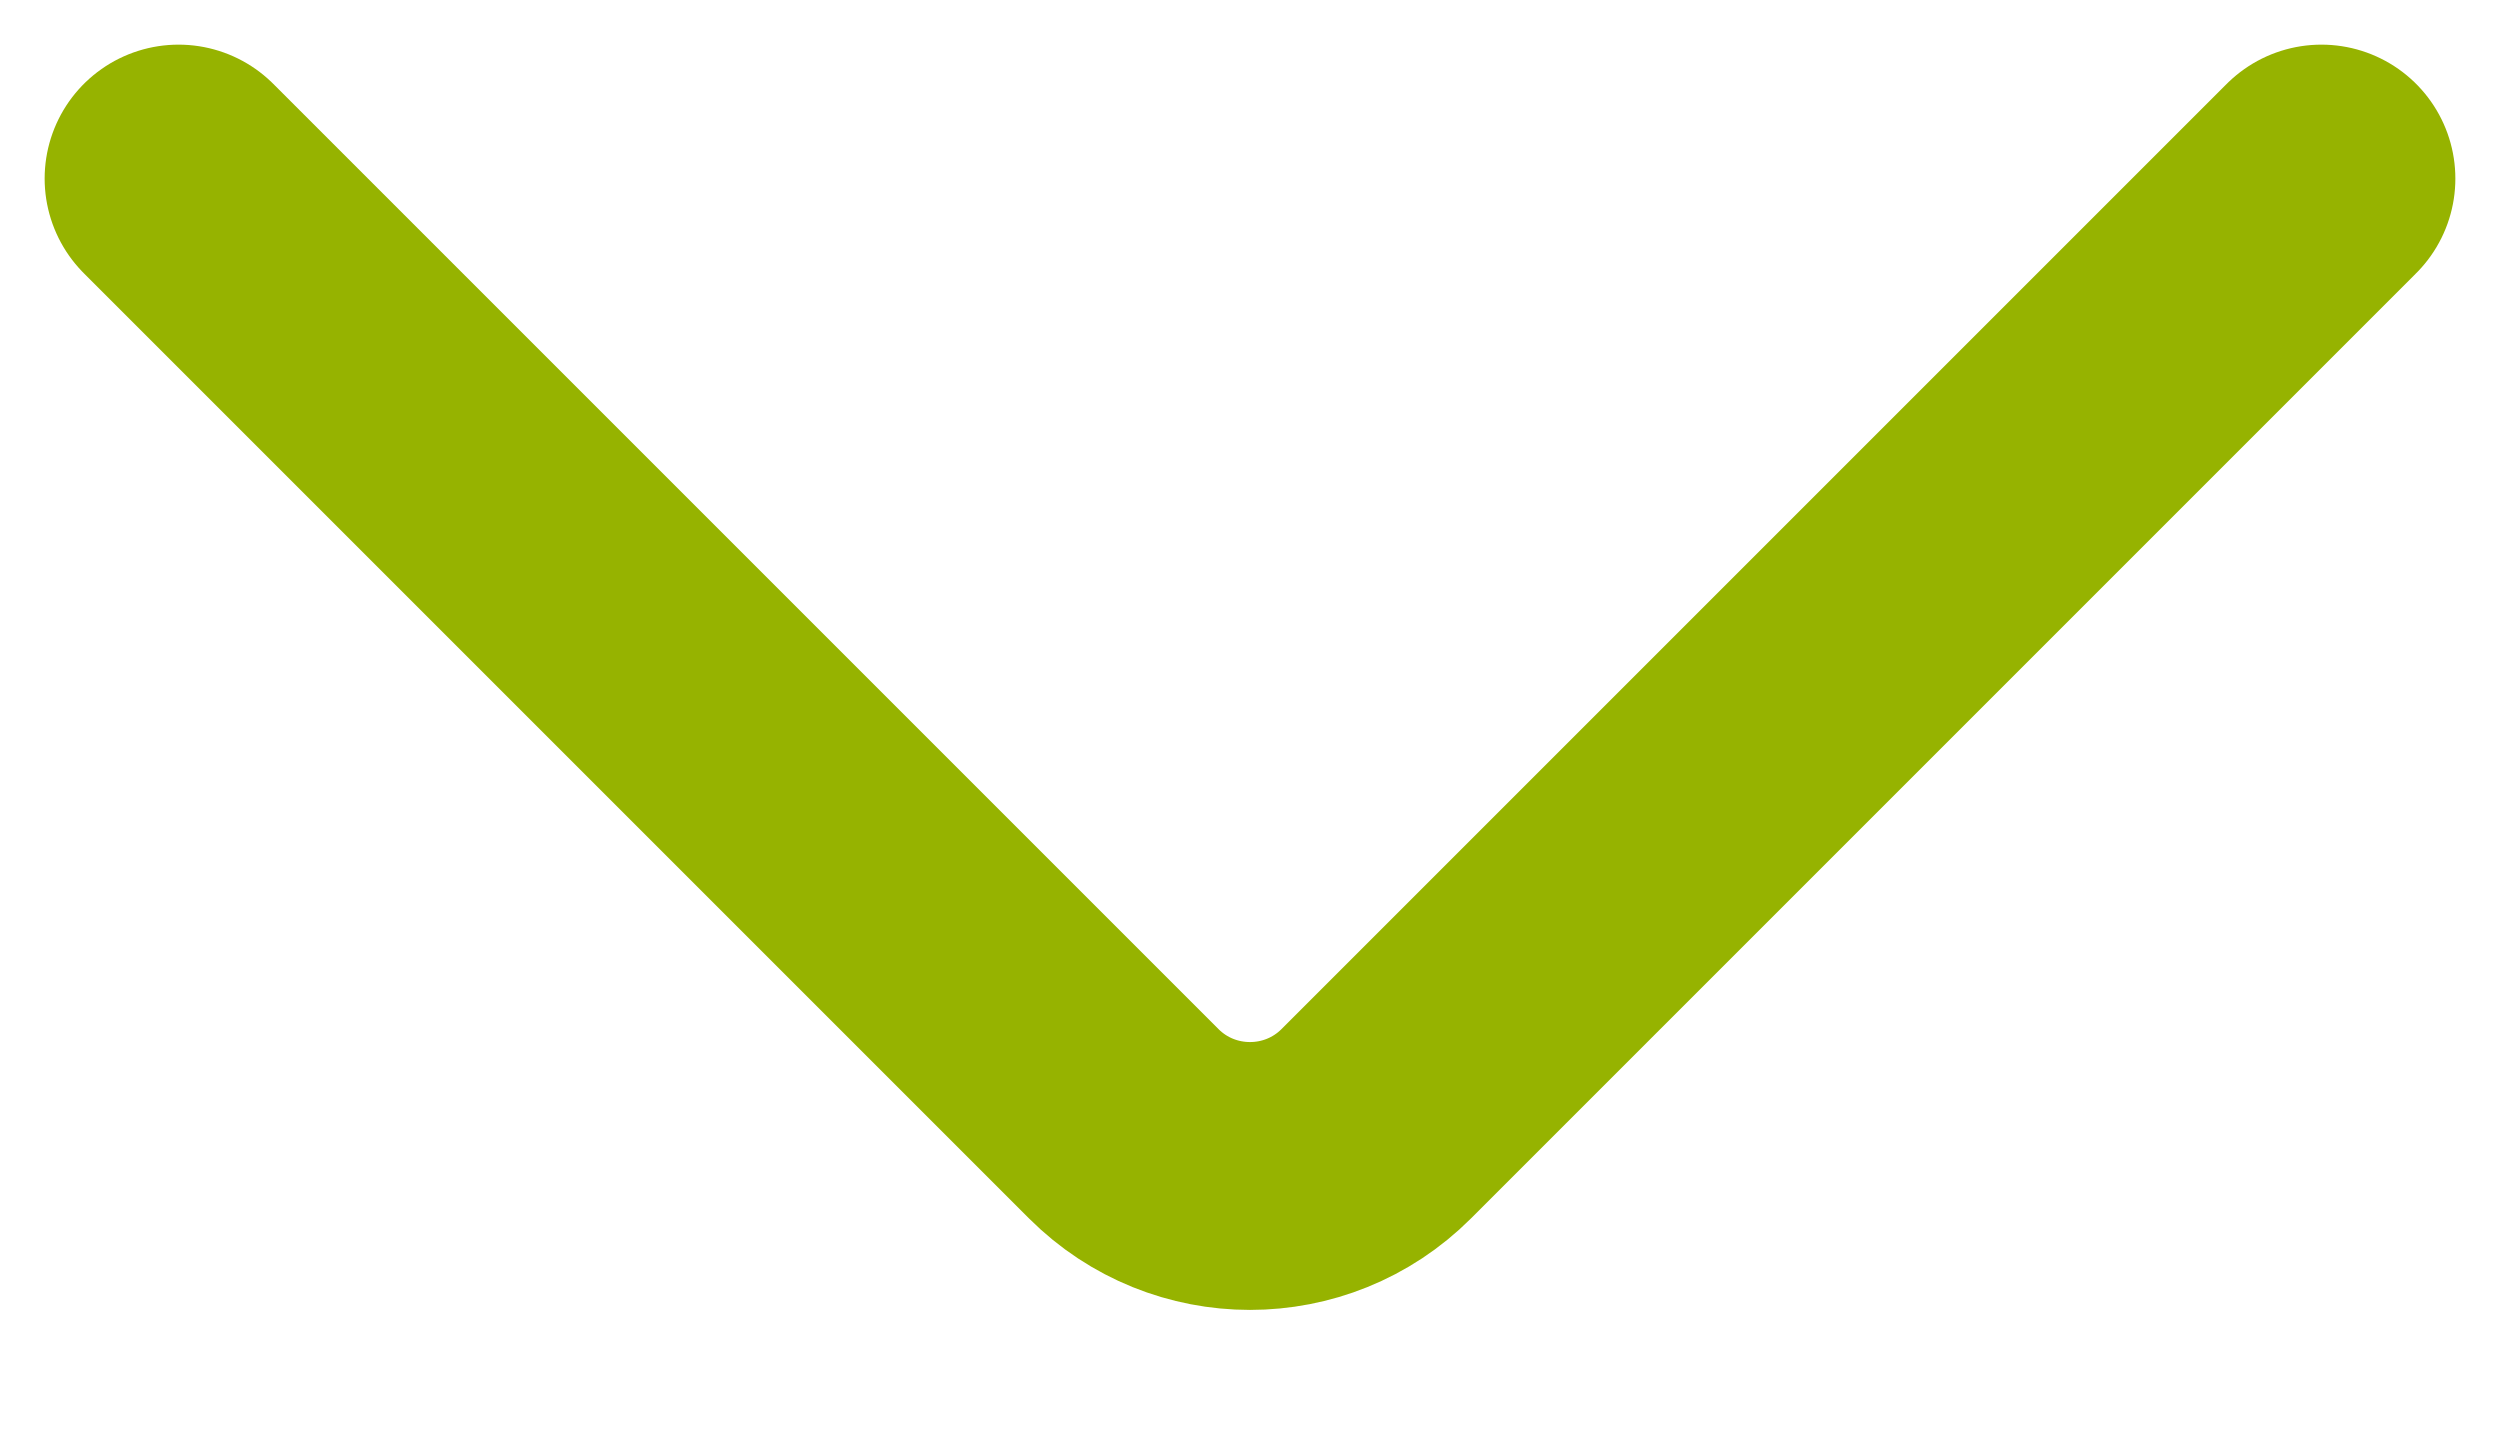
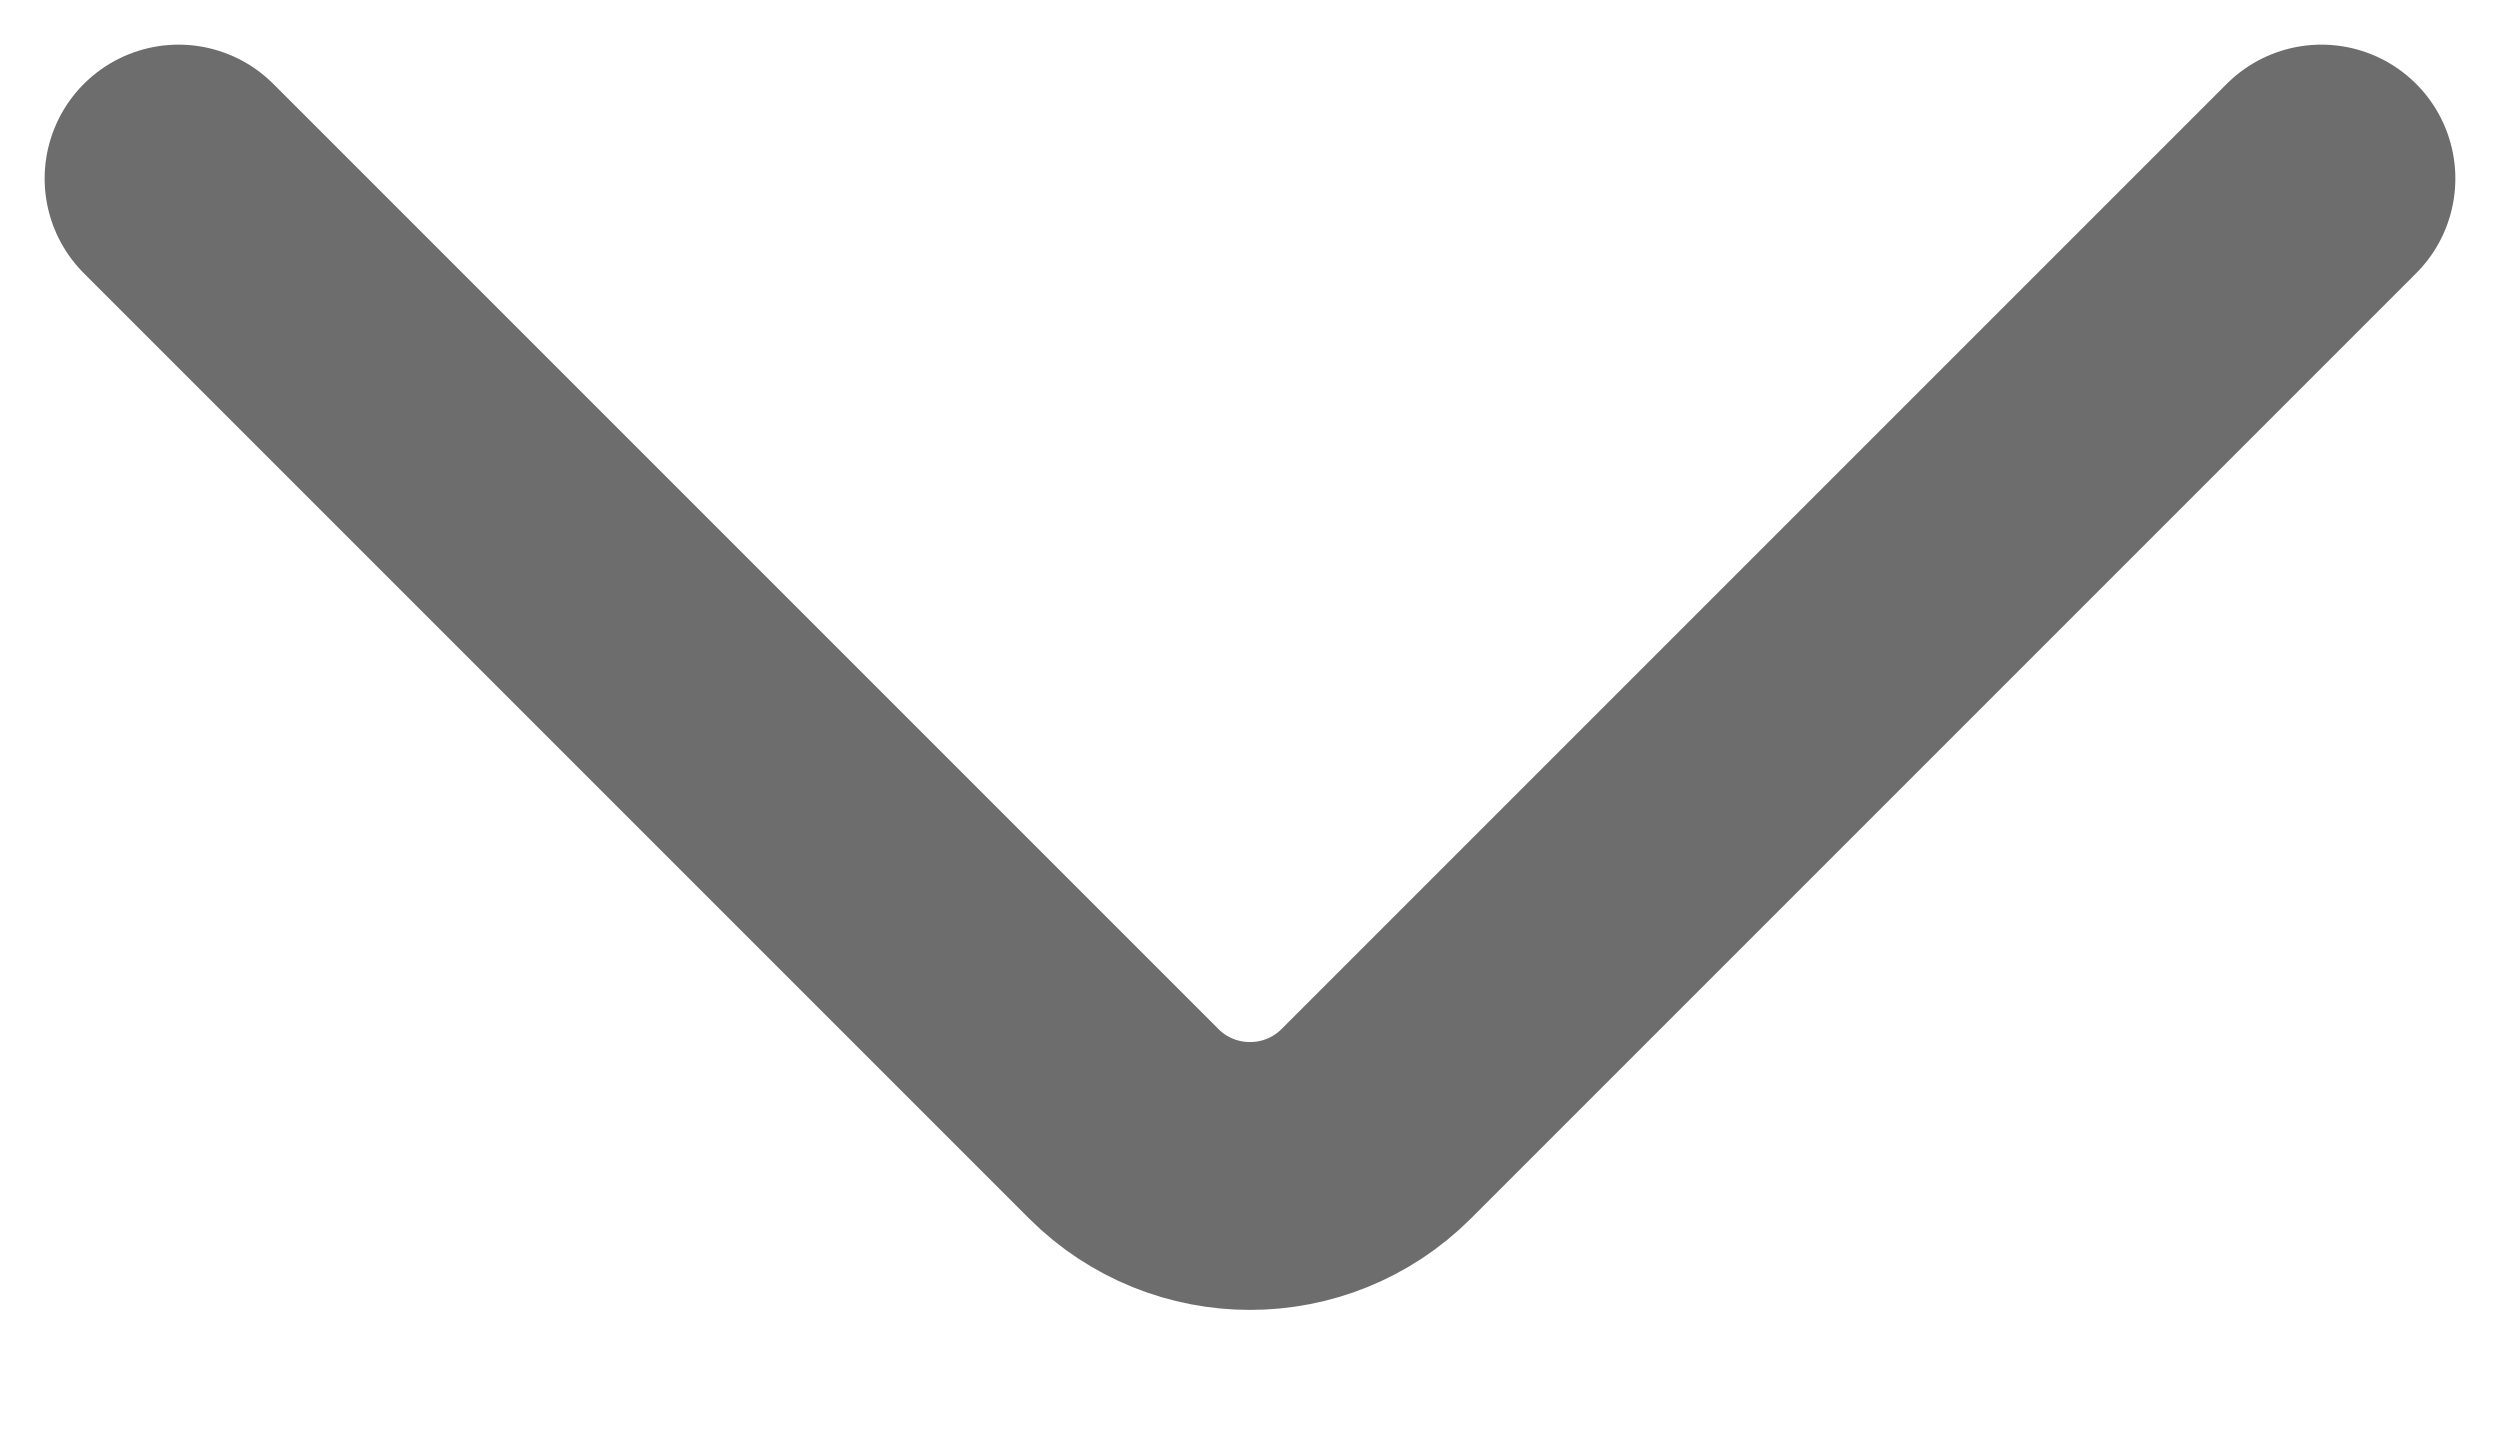
<svg xmlns="http://www.w3.org/2000/svg" width="14" height="8" viewBox="0 0 14 8" fill="none">
  <g id="Down">
-     <path id="Vector 140" d="M1 1L6.293 6.293C6.683 6.683 7.317 6.683 7.707 6.293L13 1" stroke="#96B300" stroke-width="1.5" stroke-linecap="round" />
+     <path id="Vector 140" d="M1 1L6.293 6.293C6.683 6.683 7.317 6.683 7.707 6.293L13 1" stroke="#6D6D6D" stroke-width="1.5" stroke-linecap="round" />
  </g>
</svg>
